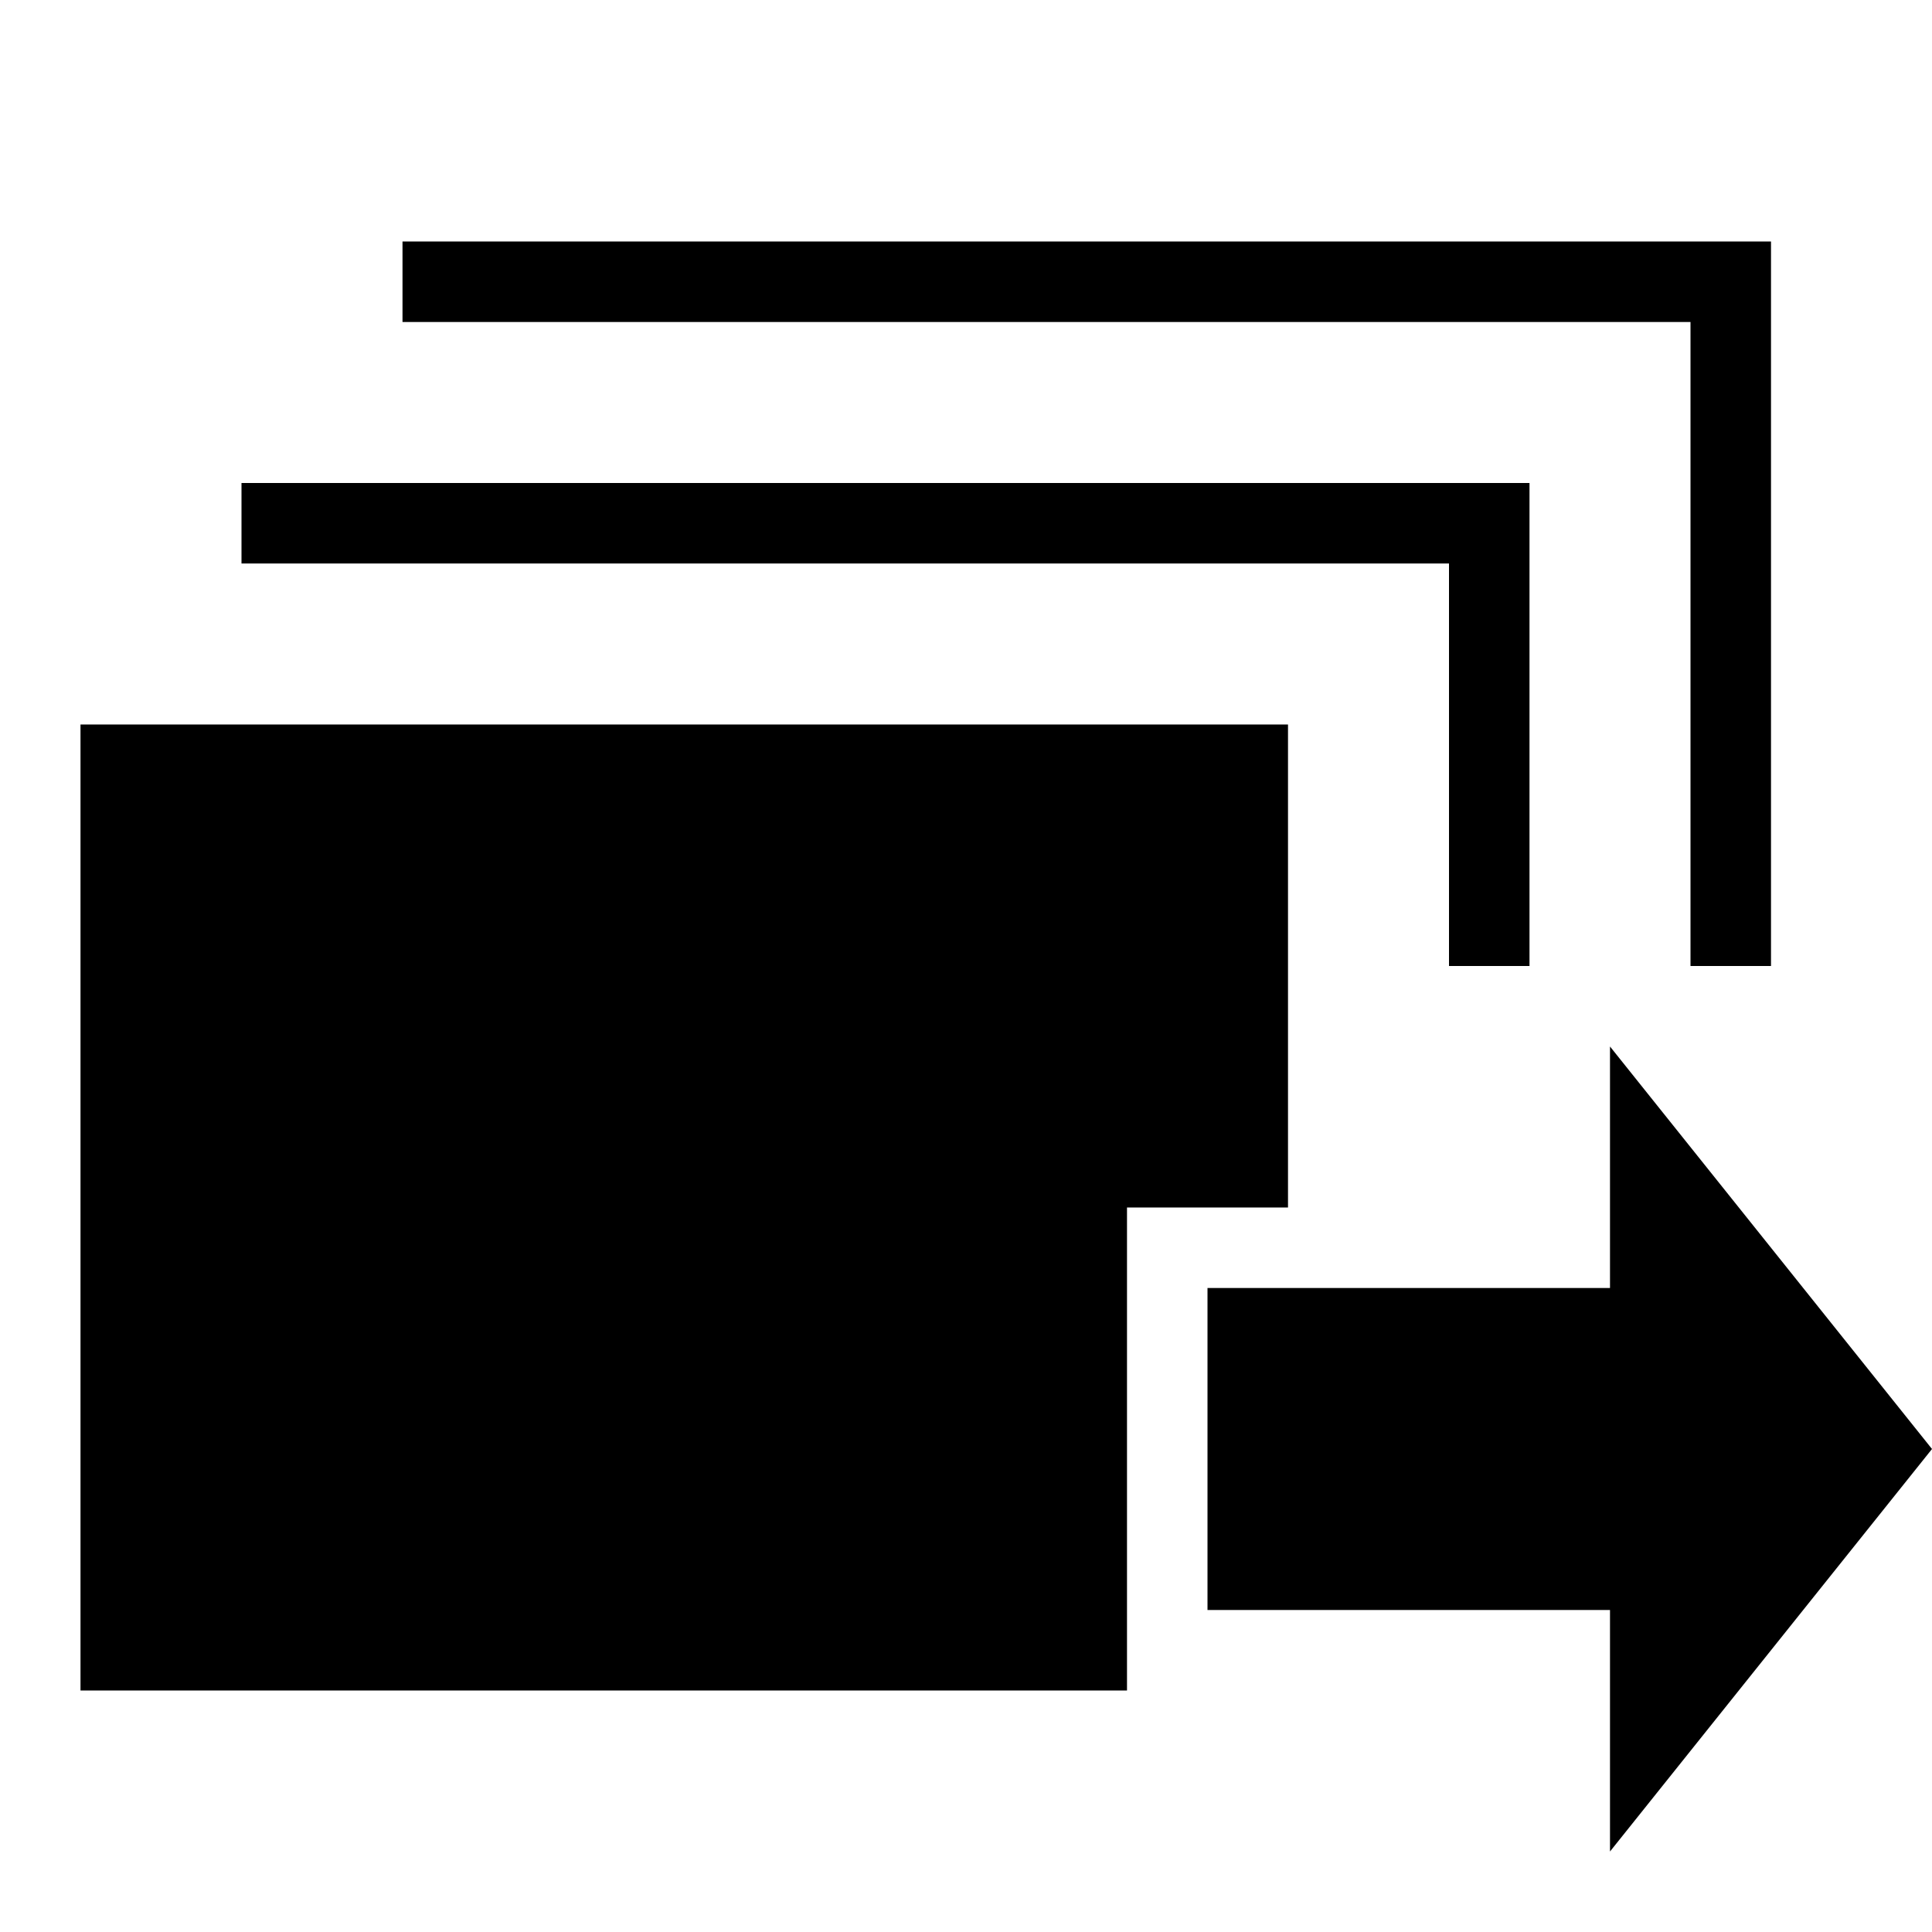
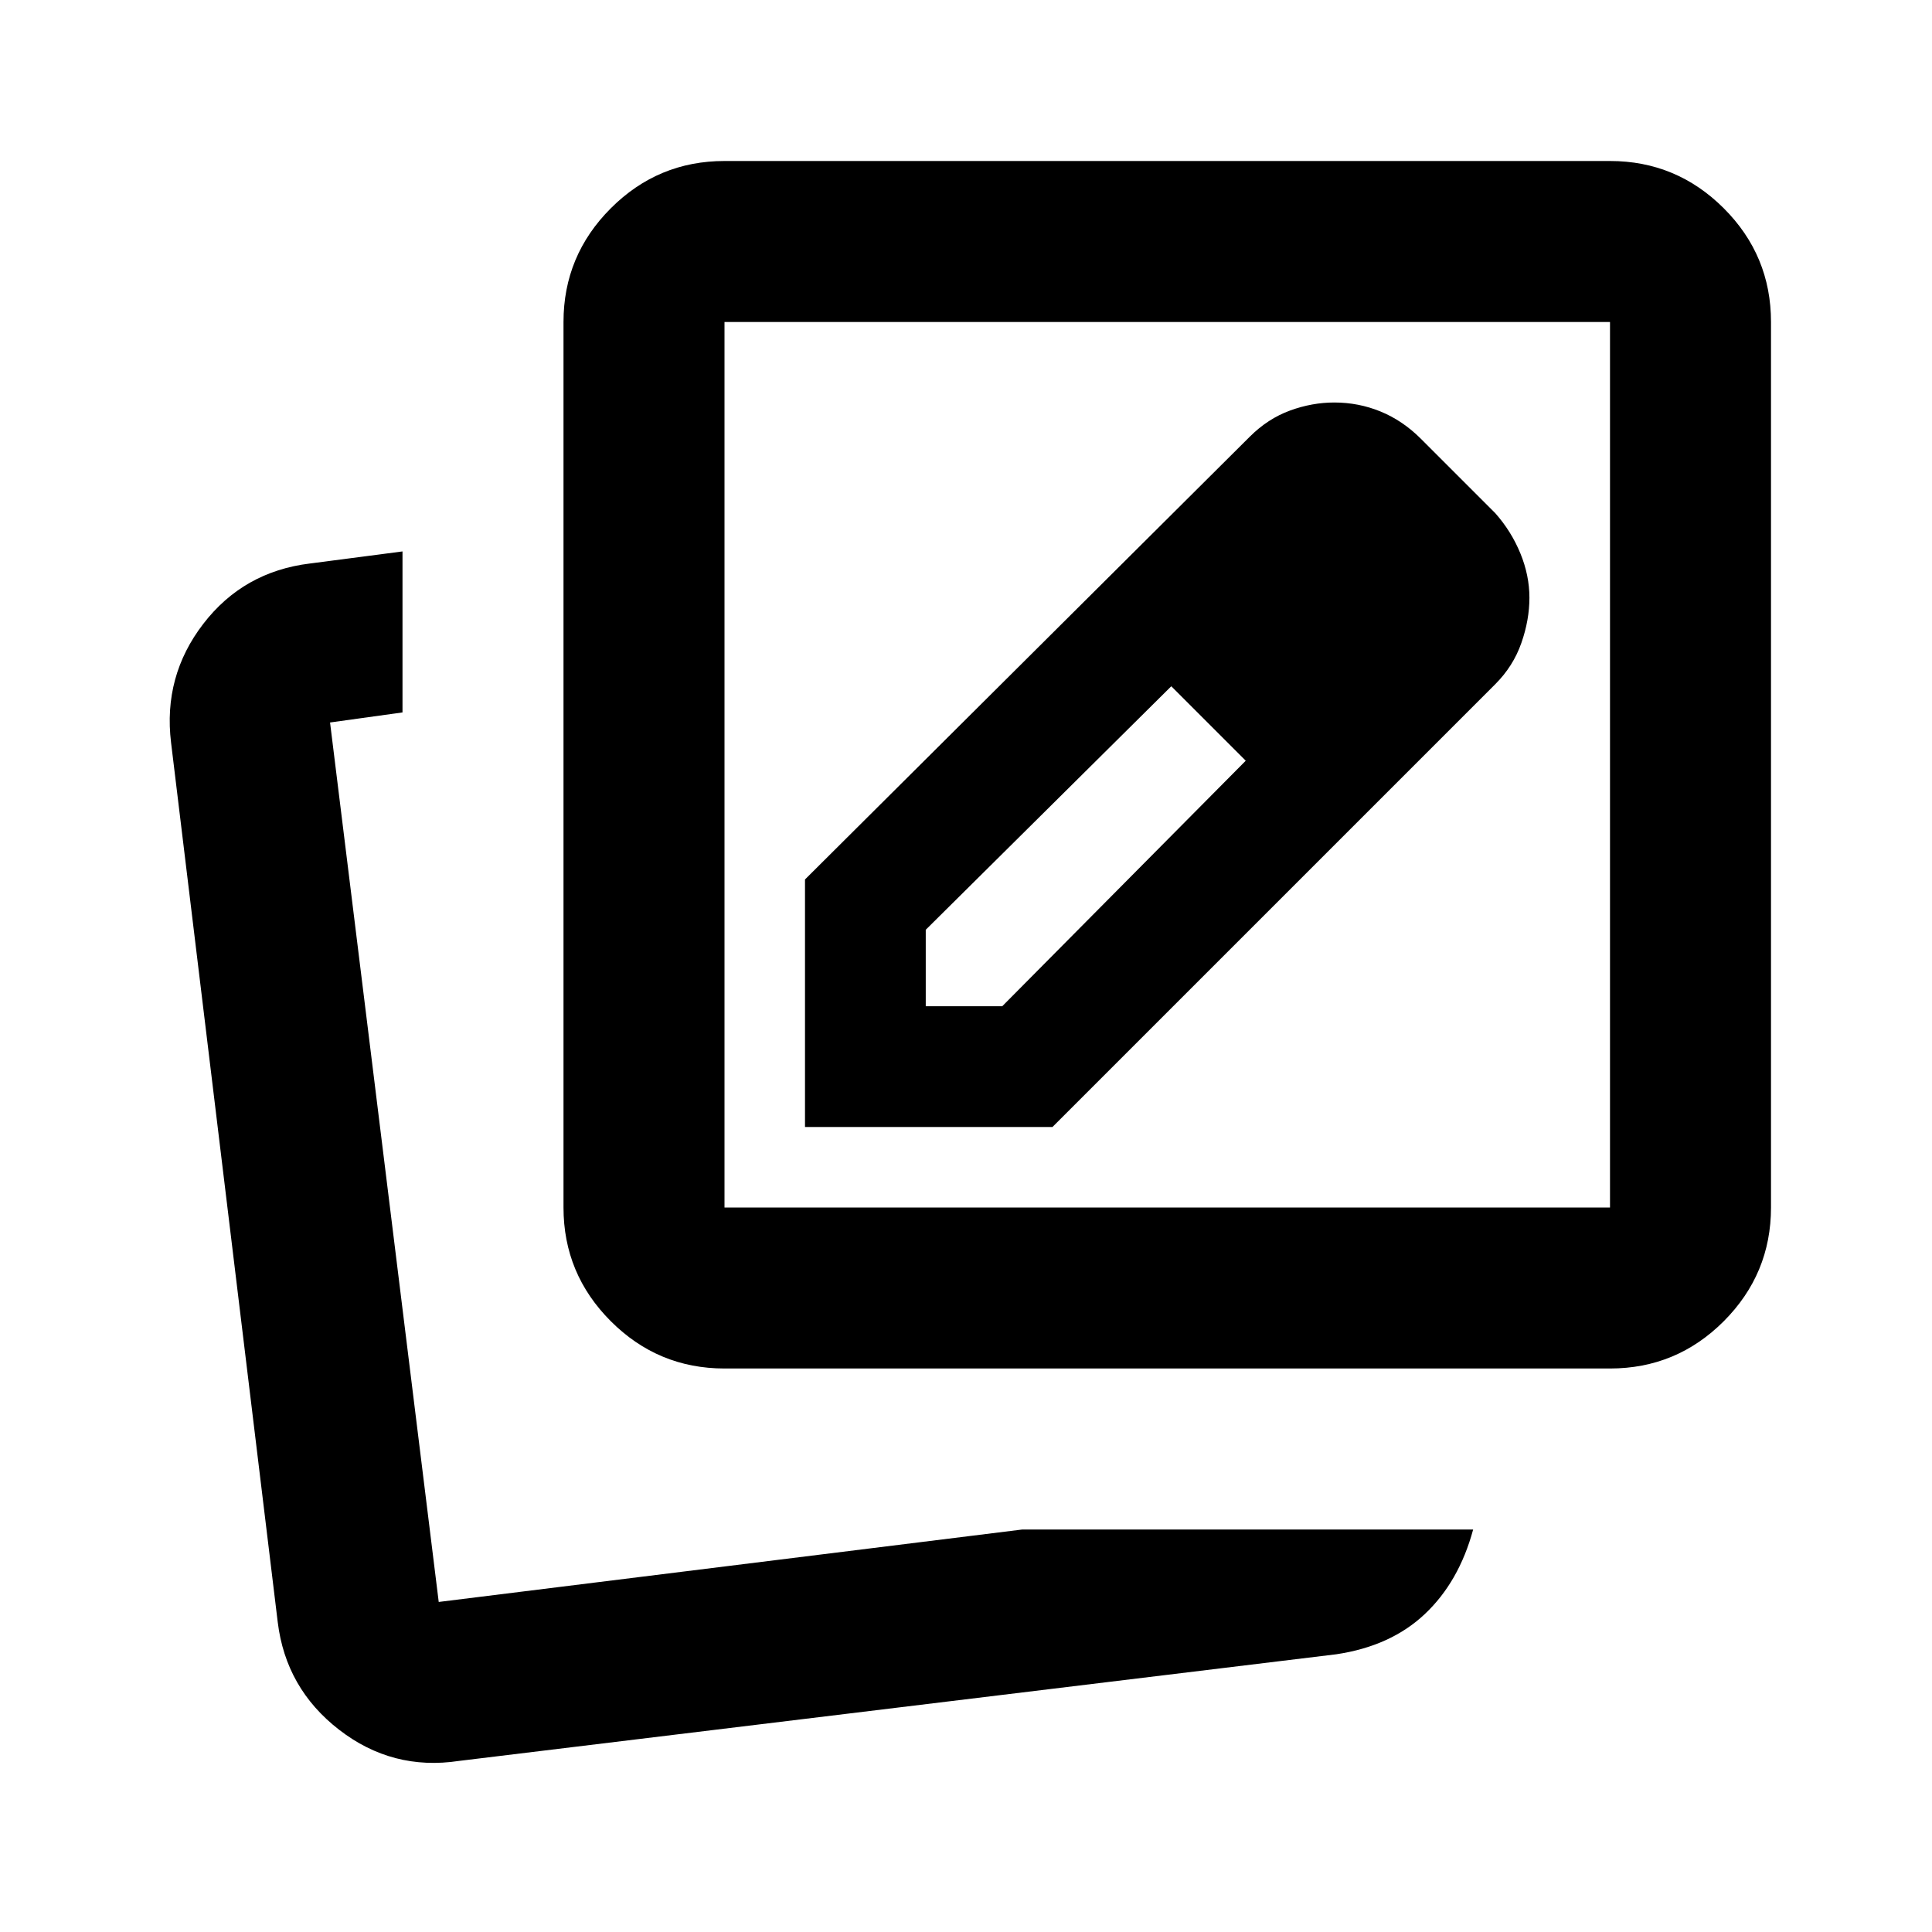
- <svg xmlns="http://www.w3.org/2000/svg" version="1.1" id="Layer_1" x="0px" y="0px" viewBox="0 0 24 24" enable-background="new 0 0 24 24" xml:space="preserve">
-   <g id="_x32_4">
-     <polygon fill="#000000" points="24,18 20,13 20,16 15,16 15,20 20,20 20,23  " />
-     <polygon fill="#000000" points="1,21 14,21 14,15 16,15 16,9 1,9  " />
-     <polygon fill="#000000" points="3,7 18,7 18,12 19,12 19,6 3,6  " />
-     <polygon fill="#000000" points="5,4 21,4 21,12 22,12 22,3 5,3  " />
-   </g>
+ <svg xmlns="http://www.w3.org/2000/svg" width="100%" height="100%" viewBox="0 0 24 24" version="1.1" xml:space="preserve" style="fill-rule:evenodd;clip-rule:evenodd;stroke-linejoin:round;stroke-miterlimit:2;">
+   <rect id="bulktag" x="0" y="0" width="24" height="24" style="fill:none;" />
+   <path d="M10,14l0,-3.075l5.525,-5.5c0.15,-0.15 0.317,-0.258 0.5,-0.325c0.183,-0.067 0.367,-0.1 0.55,-0.1c0.2,0 0.392,0.037 0.575,0.112c0.183,0.075 0.35,0.188 0.5,0.338l0.925,0.925c0.133,0.15 0.237,0.317 0.312,0.5c0.075,0.183 0.112,0.367 0.112,0.55c0,0.183 -0.033,0.371 -0.1,0.562c-0.067,0.192 -0.175,0.363 -0.325,0.513l-5.5,5.5l-3.075,0Zm7.5,-6.575l-0.925,-0.925l0.925,0.925Zm-6,5.075l0.95,0l3.025,-3.05l-0.45,-0.475l-0.475,-0.45l-3.05,3.025l0,0.95Zm3.525,-3.525l-0.475,-0.45l0.925,0.925l-0.45,-0.475Z" style="fill-rule:nonzero;" />
+   <path d="M12.7,19l5.6,0c-0.117,0.433 -0.317,0.783 -0.6,1.05c-0.283,0.267 -0.65,0.433 -1.1,0.5l-10.9,1.325c-0.55,0.083 -1.046,-0.046 -1.487,-0.387c-0.442,-0.342 -0.696,-0.788 -0.763,-1.338l-1.325,-10.925c-0.067,-0.55 0.067,-1.042 0.4,-1.475c0.333,-0.433 0.775,-0.683 1.325,-0.75l1.15,-0.15l0,2l-0.9,0.125l1.35,10.925l7.25,-0.9Zm-3.7,-2c-0.55,0 -1.021,-0.196 -1.412,-0.587c-0.392,-0.392 -0.588,-0.863 -0.588,-1.413l0,-11c0,-0.55 0.196,-1.021 0.588,-1.413c0.392,-0.392 0.863,-0.587 1.412,-0.587l11,0c0.55,0 1.021,0.196 1.413,0.587c0.392,0.392 0.587,0.863 0.587,1.413l0,11c0,0.55 -0.196,1.021 -0.587,1.413c-0.392,0.392 -0.863,0.587 -1.413,0.587l-11,0Zm0,-2l11,0l0,-11l-11,0l0,11Z" style="fill-rule:nonzero;" />
</svg>
